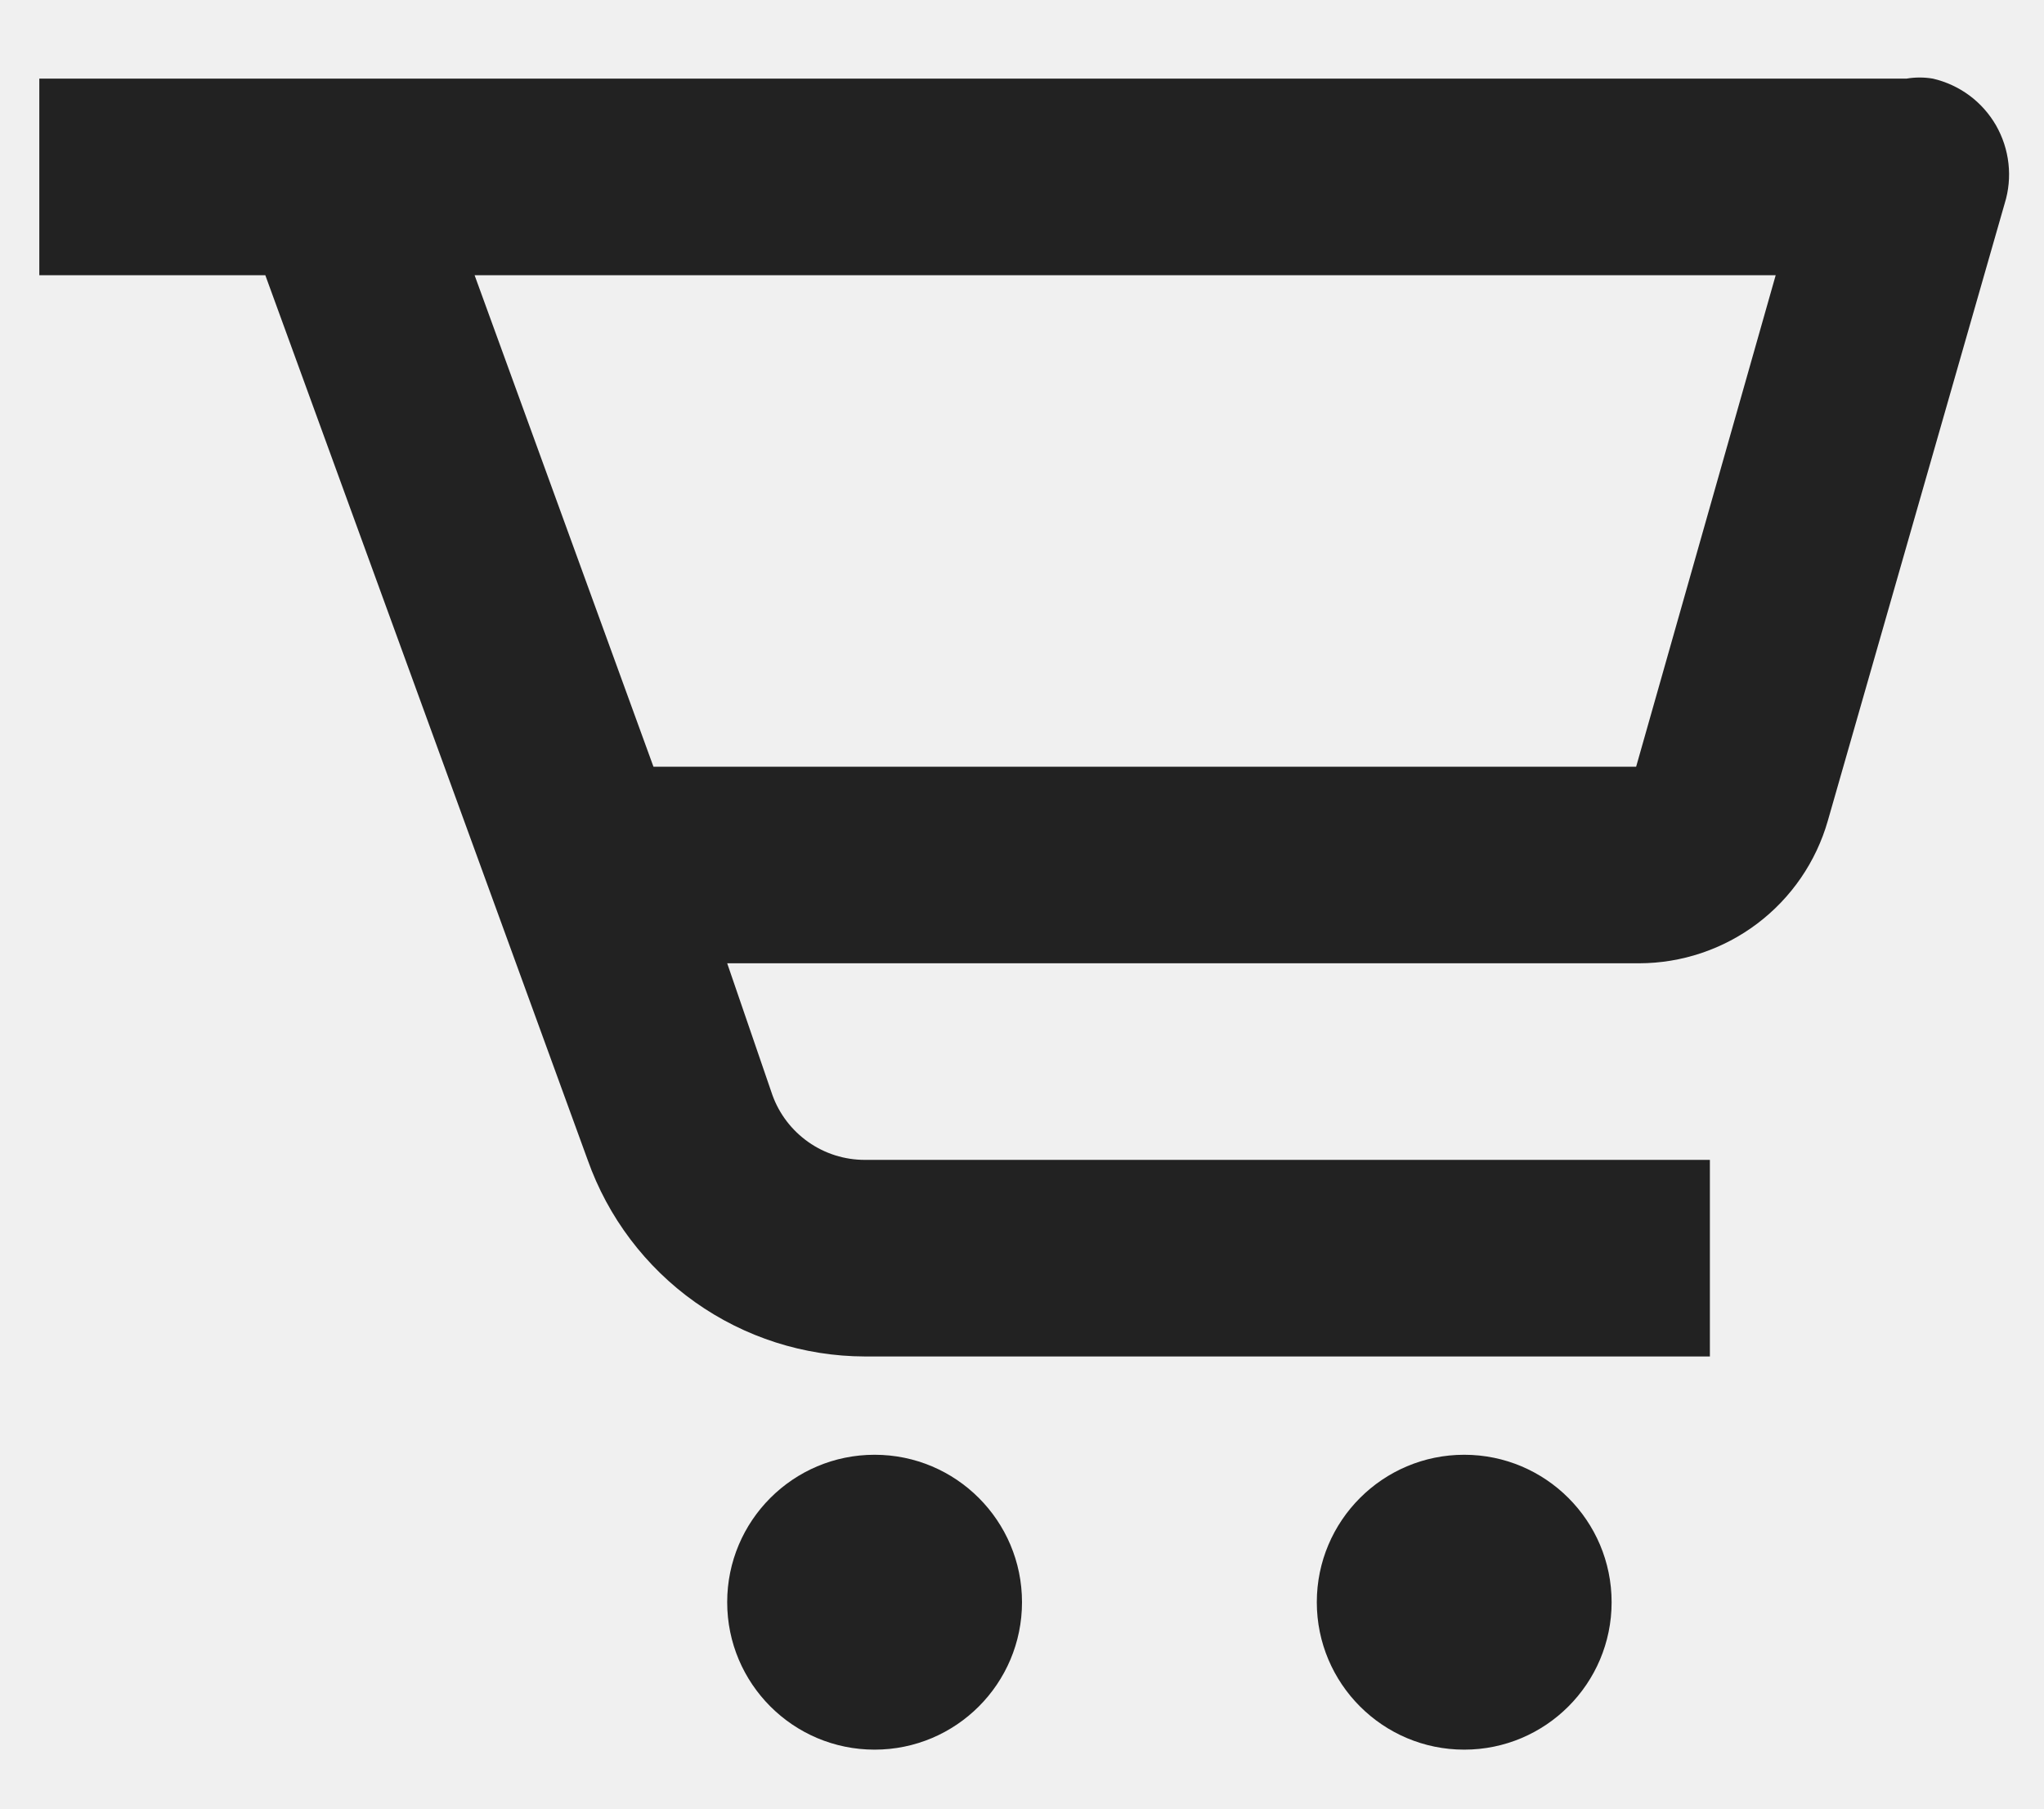
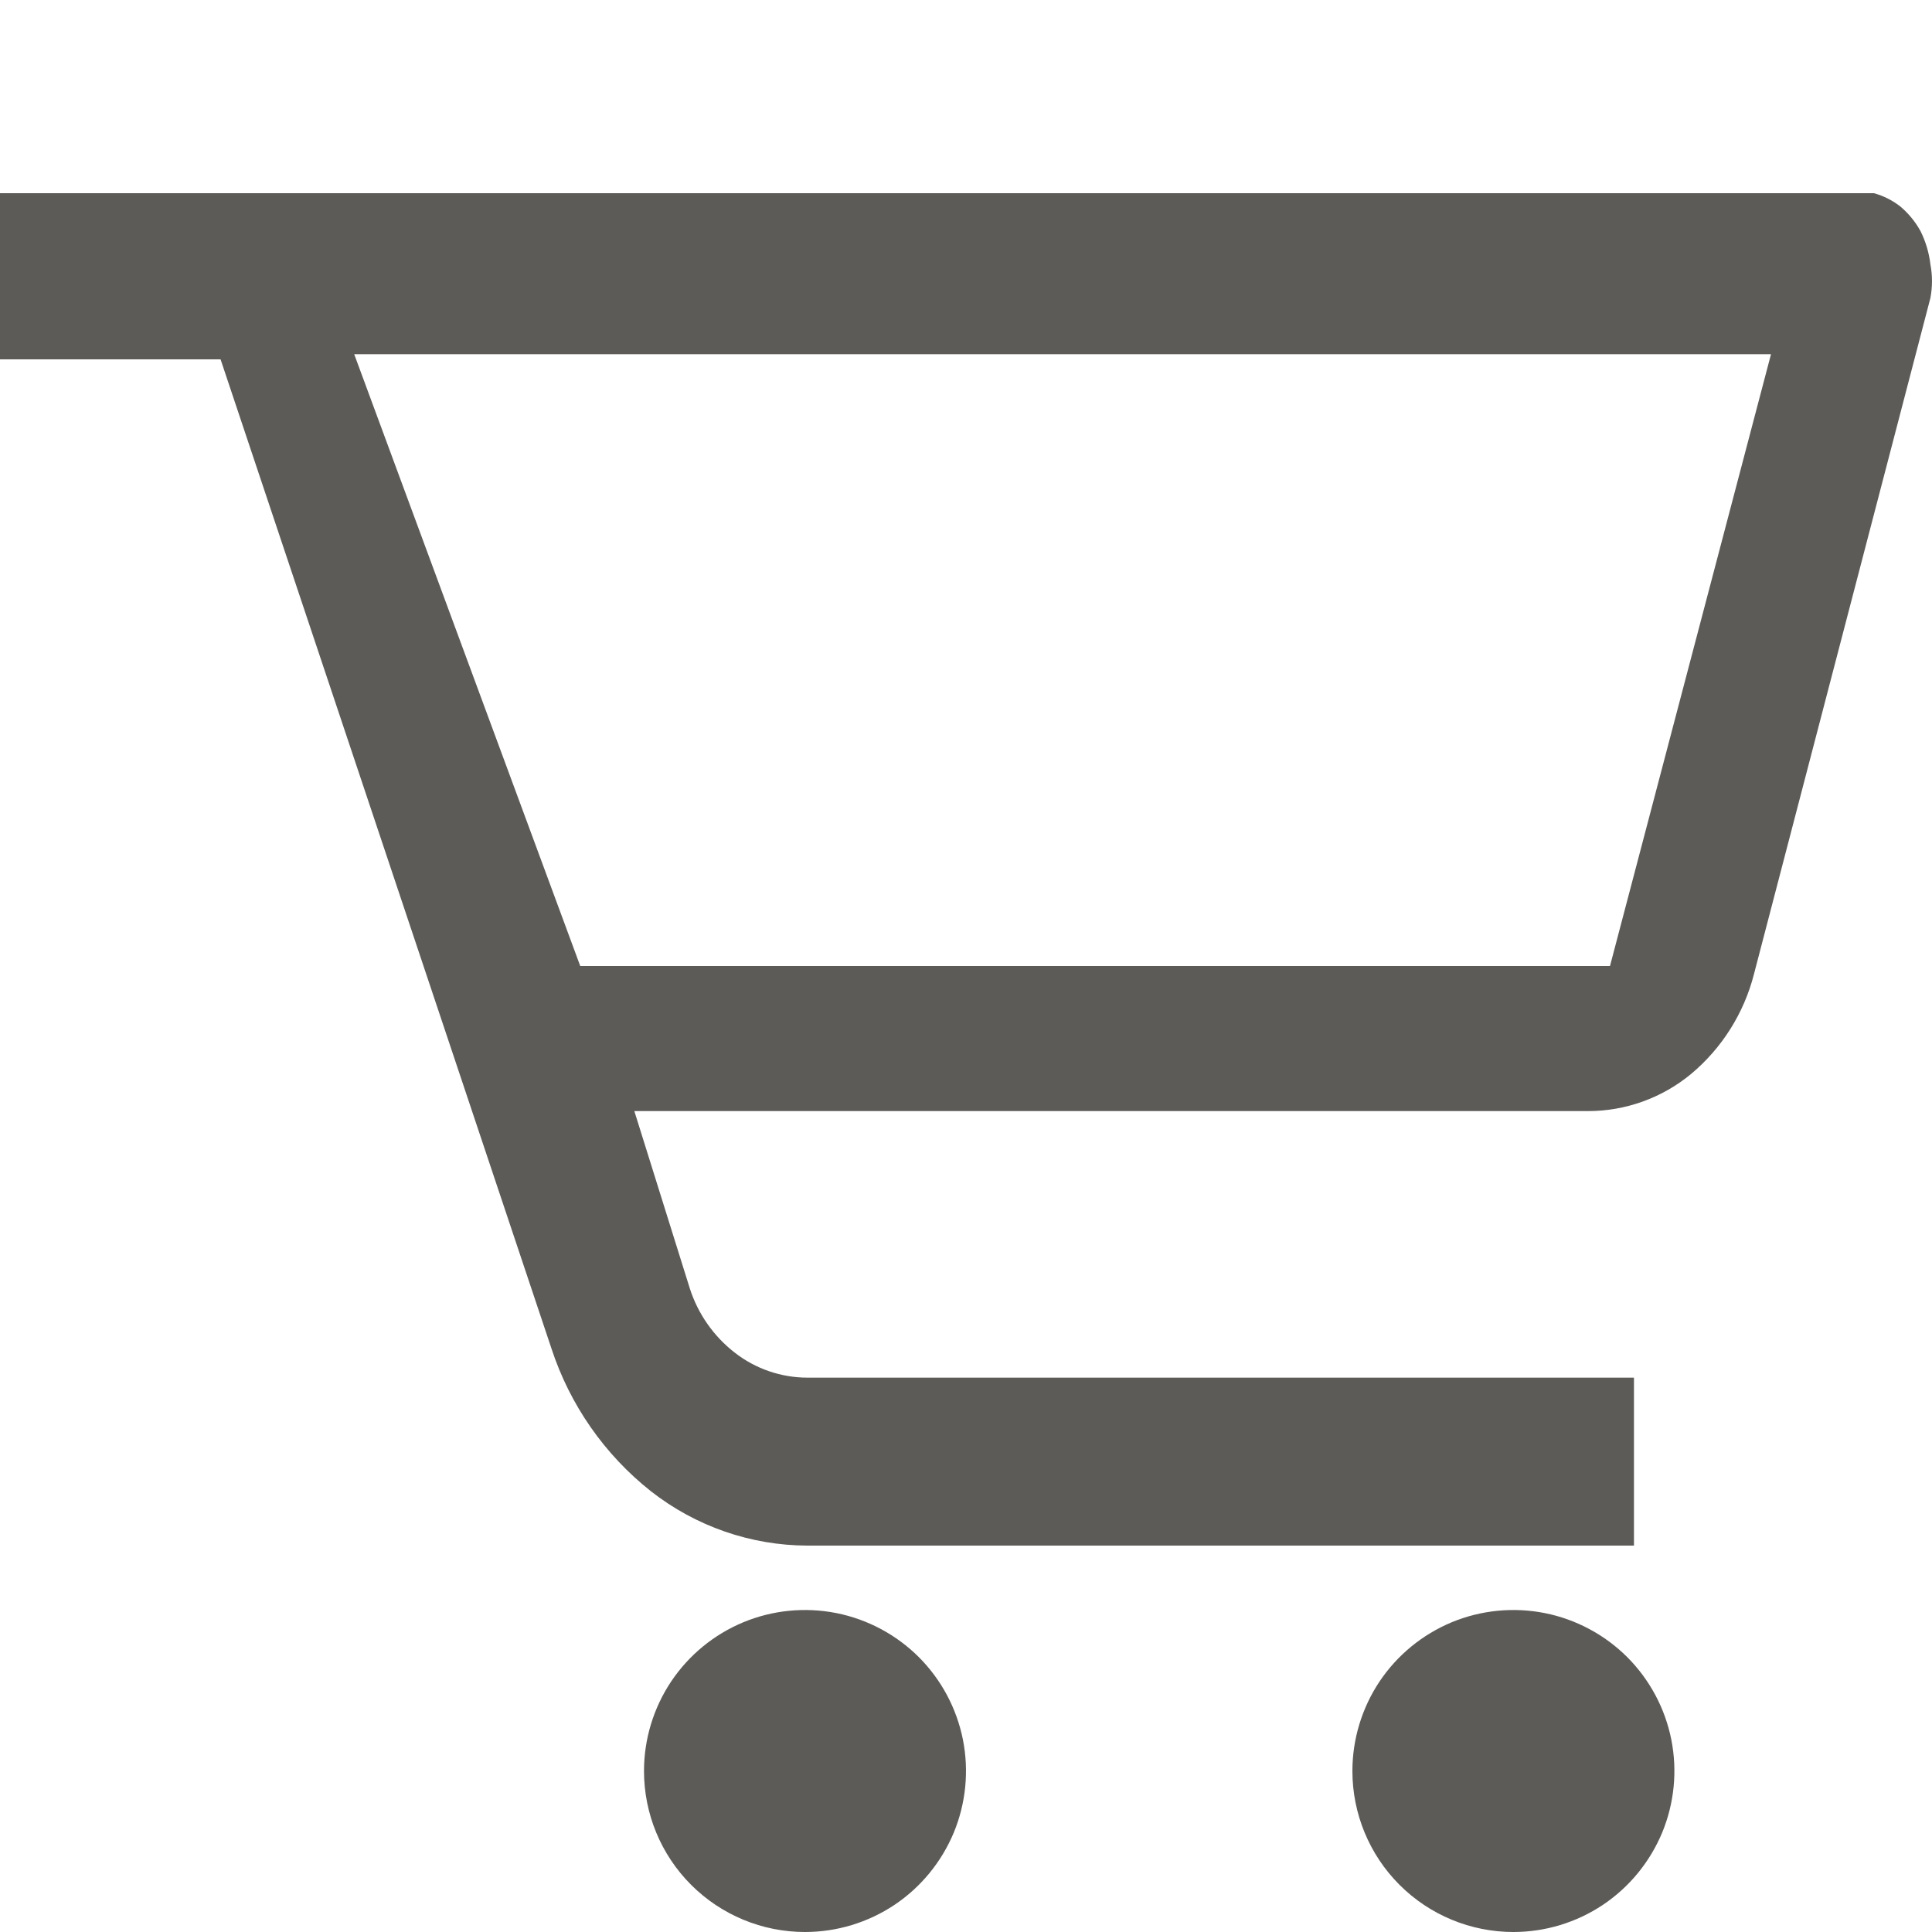
- <svg xmlns="http://www.w3.org/2000/svg" width="26" height="23" viewBox="0 0 26 23" fill="none">
-   <path d="M24.25 1H0.5V3.5H3.375L7.475 14.75C7.733 15.479 8.21 16.111 8.841 16.559C9.472 17.006 10.226 17.248 11 17.25H21.75V14.75H11C10.743 14.75 10.492 14.671 10.282 14.523C10.072 14.375 9.912 14.167 9.825 13.925L9.25 12.25H20.85C21.392 12.249 21.92 12.072 22.353 11.745C22.786 11.418 23.101 10.959 23.25 10.438L25.5 2.587C25.551 2.423 25.567 2.251 25.548 2.08C25.529 1.909 25.475 1.744 25.39 1.595C25.304 1.446 25.189 1.316 25.051 1.214C24.913 1.112 24.755 1.039 24.587 1C24.476 0.981 24.362 0.981 24.25 1ZM20.812 9.75H8.312L6.037 3.5H22.587L20.812 9.75Z" fill="#222222" />
-   <path d="M11.125 22.25C12.161 22.25 13 21.41 13 20.375C13 19.34 12.161 18.5 11.125 18.5C10.089 18.5 9.25 19.34 9.25 20.375C9.25 21.41 10.089 22.25 11.125 22.25Z" fill="#222222" />
-   <path d="M18.625 22.25C19.66 22.25 20.5 21.41 20.5 20.375C20.5 19.34 19.66 18.5 18.625 18.5C17.59 18.5 16.75 19.34 16.75 20.375C16.75 21.41 17.59 22.25 18.625 22.25Z" fill="#222222" />
+ <svg xmlns="http://www.w3.org/2000/svg" width="30" height="30" viewBox="0 0 30 30" fill="none">
+   <rect width="30" height="30" fill="white" />
+   <path fill-rule="evenodd" clip-rule="evenodd" d="M24.906 14.714H8.946L5.877 5.58H27.29L24.906 14.714ZM0 3V5.58H3.425L8.562 20.937C8.849 21.815 9.388 22.588 10.11 23.158C10.804 23.701 11.657 23.997 12.535 24H25.372V21.392H12.535C12.129 21.391 11.734 21.256 11.412 21.006C11.085 20.753 10.841 20.407 10.713 20.012L9.85 17.253H24.66C25.244 17.253 25.811 17.048 26.262 16.674C26.739 16.274 27.08 15.733 27.235 15.128L29.975 4.628C30.008 4.455 30.008 4.277 29.975 4.104C29.954 3.926 29.903 3.754 29.824 3.593C29.744 3.446 29.637 3.315 29.509 3.207C29.387 3.111 29.247 3.041 29.098 3H0Z" fill="#5D5B58" />
+   <path fill-rule="evenodd" clip-rule="evenodd" d="M12.5 30C12.995 30 13.478 29.853 13.889 29.579C14.3 29.304 14.62 28.913 14.81 28.457C14.999 28 15.048 27.497 14.952 27.012C14.855 26.527 14.617 26.082 14.268 25.732C13.918 25.383 13.473 25.145 12.988 25.048C12.503 24.952 12 25.001 11.543 25.19C11.086 25.38 10.696 25.7 10.421 26.111C10.147 26.522 10 27.006 10 27.5C10 28.163 10.263 28.799 10.732 29.268C11.201 29.737 11.837 30 12.5 30Z" fill="#5D5B58" />
+   <path fill-rule="evenodd" clip-rule="evenodd" d="M23.5 30C23.994 30 24.478 29.853 24.889 29.579C25.3 29.304 25.62 28.913 25.81 28.457C25.999 28 26.048 27.497 25.952 27.012C25.855 26.527 25.617 26.082 25.268 25.732C24.918 25.383 24.473 25.145 23.988 25.048C23.503 24.952 23 25.001 22.543 25.19C22.087 25.38 21.696 25.7 21.421 26.111C21.147 26.522 21 27.006 21 27.5C21 28.163 21.263 28.799 21.732 29.268C22.201 29.737 22.837 30 23.5 30Z" fill="#5D5B58" />
+   <path fill-rule="evenodd" clip-rule="evenodd" d="M25 15H9.01L5.5 5.5H27.5L25 15Z" fill="white" />
</svg>
